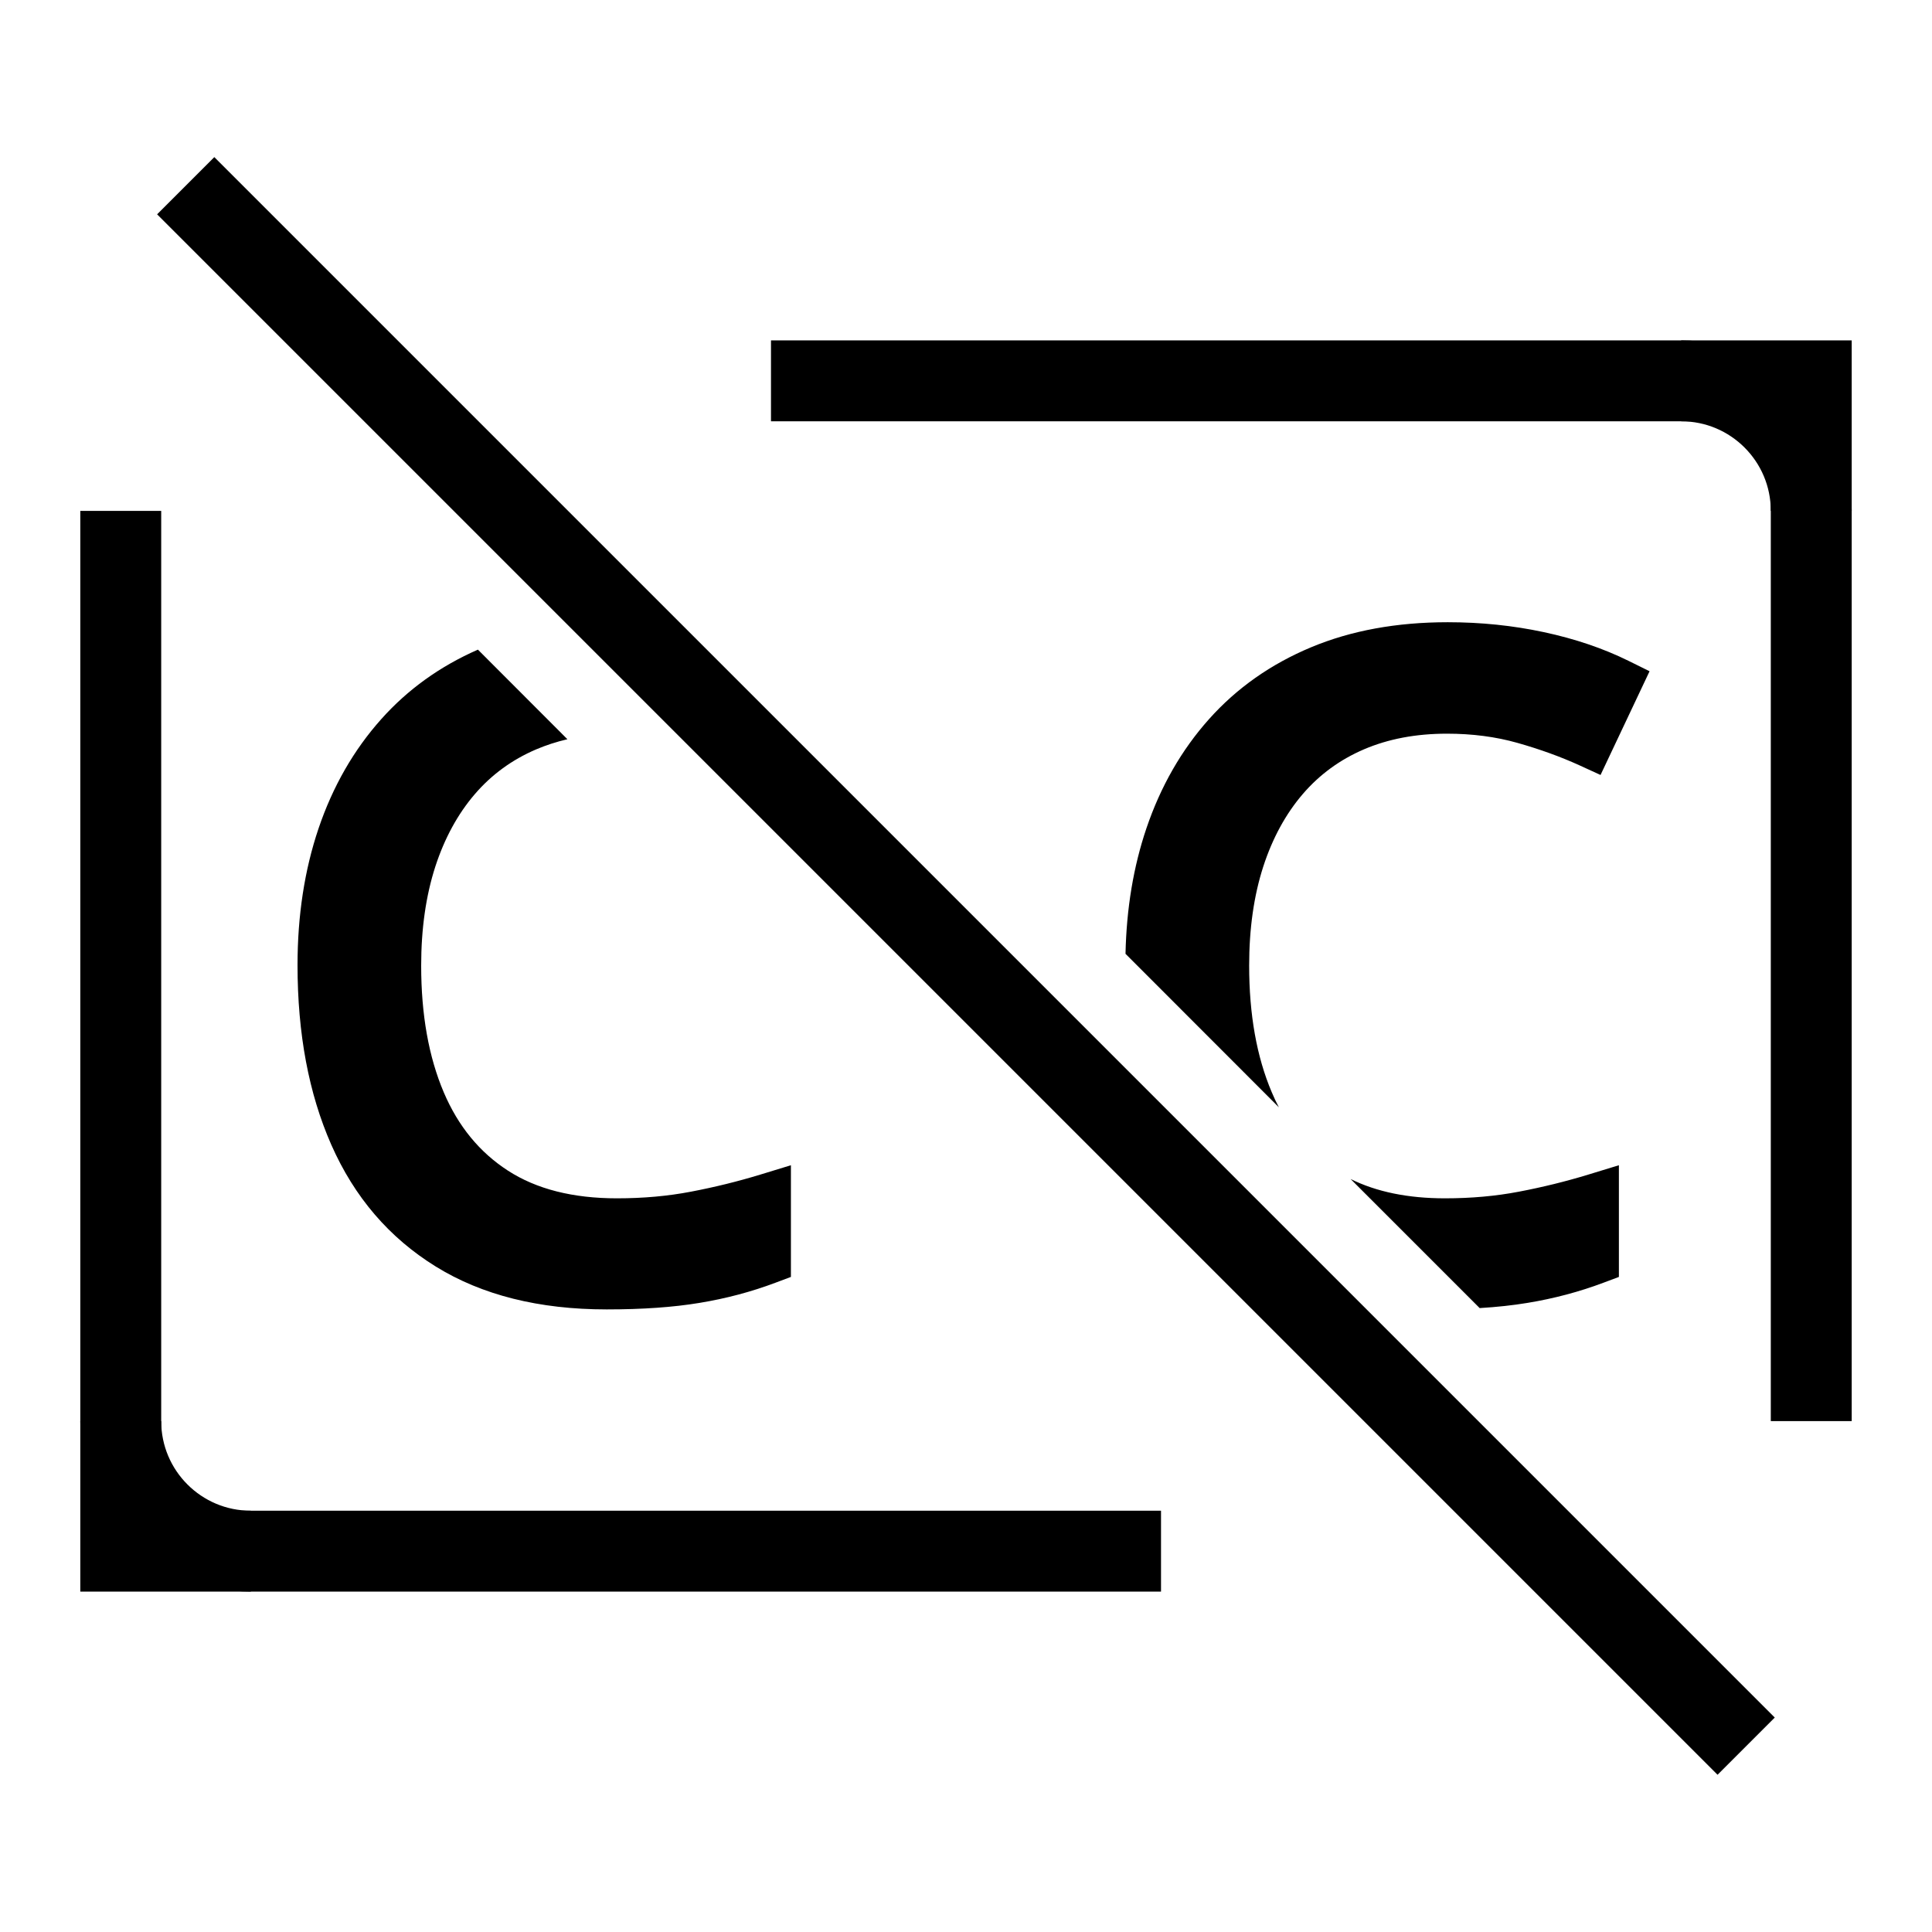
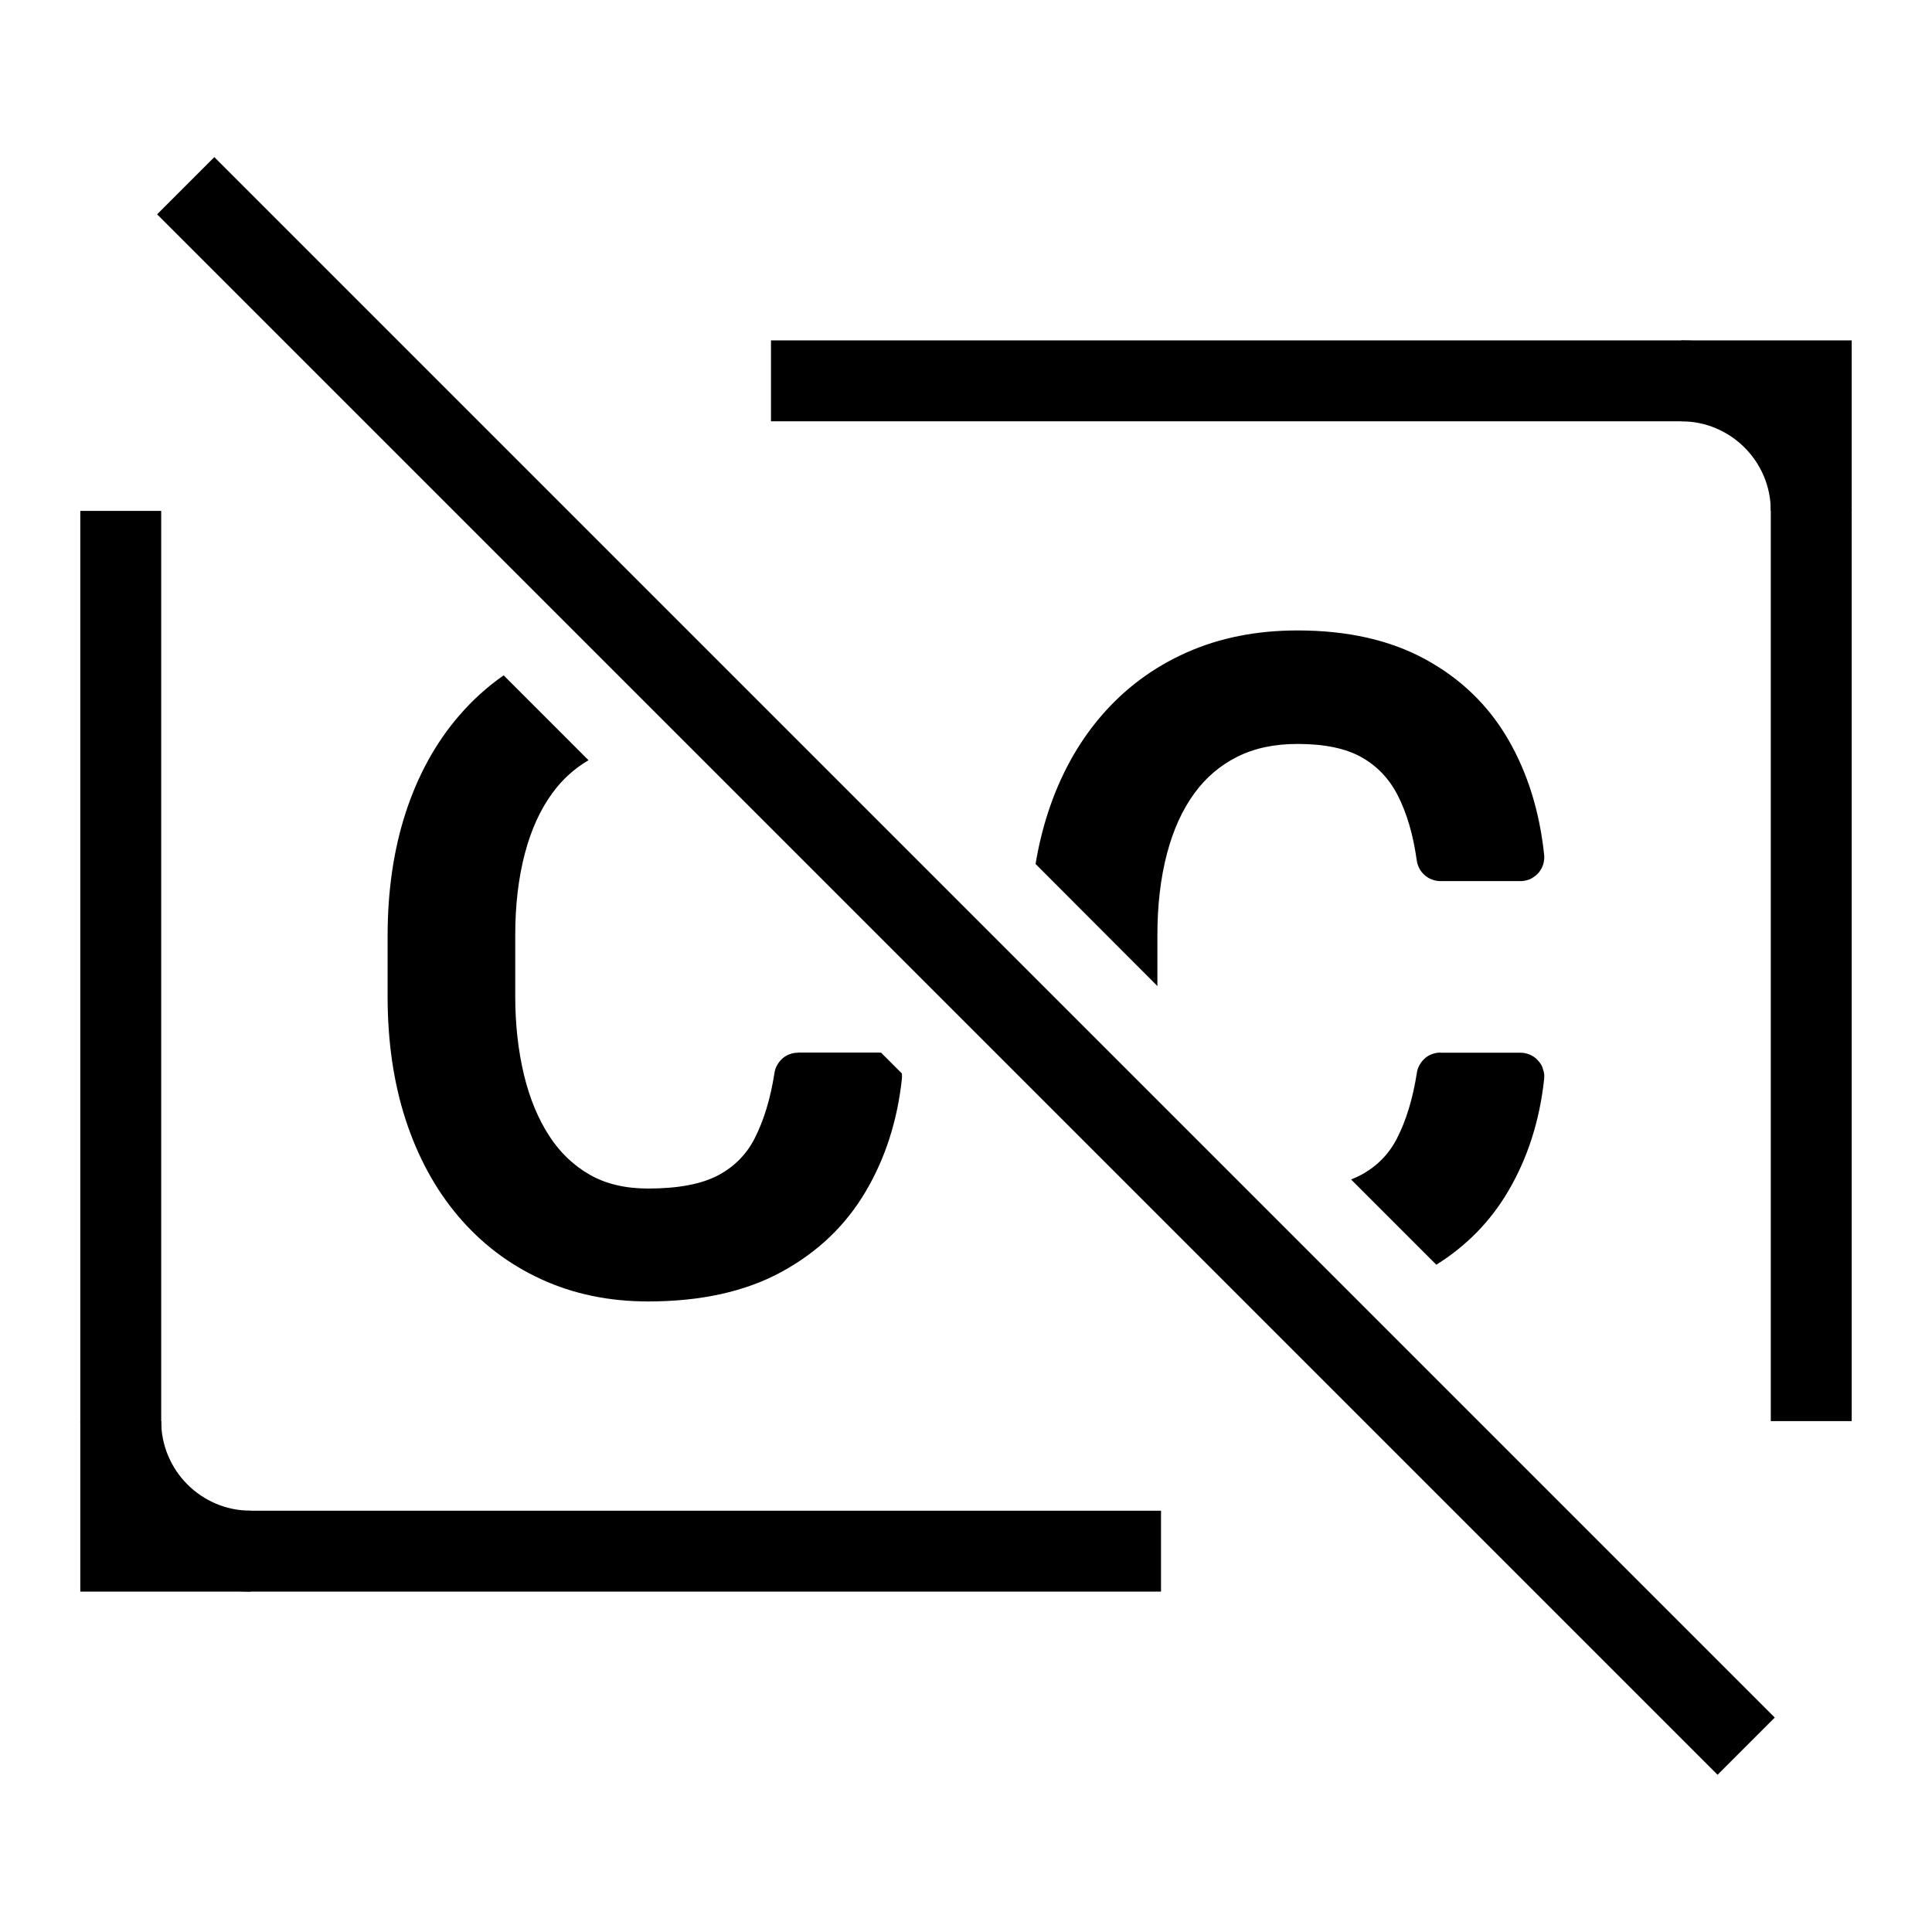
<svg xmlns="http://www.w3.org/2000/svg" width="16" height="16" stroke-width="0.67" viewBox="0 0 16 16">
  <path fill="none" stroke="currentColor" stroke-width="0.67" d="M6.385 3.154h8.615v8.615m-5.385 1.077H1V4.231" />
  <path fill="currentColor" d="M13.923 3.154a1.077 1.077 0 0 1 1.077 1.077V3.154Z" />
  <path fill="none" stroke="currentColor" stroke-width="0.67" d="M13.923 3.154a1.077 1.077 0 0 1 1.077 1.077" />
  <path fill="currentColor" d="M2.077 12.846A1.077 1.077 0 0 1 1 11.769v1.077Z" />
  <path fill="none" stroke="currentColor" stroke-width="0.67" d="M2.077 12.846A1.077 1.077 0 0 1 1 11.769" />
-   <path fill="currentColor" fill-rule="evenodd" d="M3.958 5.38q-.472.207-.801.576-.342.383-.519.905-.174.515-.174 1.132 0 .852.279 1.486.287.652.866 1.01.574.355 1.416.355.443 0 .768-.054.329-.054.629-.167l.128-.048v-.925l-.255.078q-.279.085-.573.141-.286.055-.613.055-.548 0-.902-.229-.353-.228-.532-.649-.187-.44-.187-1.049 0-.458.117-.82.115-.353.327-.6.208-.242.506-.37.124-.053.261-.085zm8.296 5.453q.216-.013.396-.043.329-.054.629-.167l.128-.048v-.925l-.255.078q-.279.085-.573.141-.286.055-.613.055-.458 0-.781-.16zM10.591 9.17q-.032-.06-.059-.125-.187-.44-.187-1.049 0-.458.117-.82.115-.353.327-.6.208-.242.506-.37.303-.13.688-.13.314 0 .583.076.279.079.512.185l.177.081.406-.859-.174-.086q-.314-.155-.702-.238-.383-.082-.795-.082-.635 0-1.131.207-.501.209-.846.595-.342.383-.519.905-.161.476-.173 1.039z" />
+   <path fill="currentColor" fill-rule="evenodd" d="M6.611 8.717H7.273q.012 0 .024.001l.172.172q.001.012.001.024 0 .011-.001.021-.056.519-.299.931-.249.424-.701.669-.448.243-1.102.243-.485 0-.885-.184-.401-.184-.688-.523-.284-.335-.436-.802Q3.21 8.811 3.21 8.252v-.501q0-.559.149-1.019.152-.467.442-.804.166-.193.37-.335l.703.703q-.177.103-.301.274-.149.205-.226.497-.08.303-.08.678V8.252q0 .346.072.648.07.292.21.508.133.205.336.321.2.114.482.114.375 0 .583-.111.198-.106.299-.303.115-.224.165-.544.005-.035.023-.066t.044-.054.06-.035q.033-.012.068-.012m2.976-.552L8.576 7.155q.037-.221.102-.422.152-.467.442-.804.293-.341.706-.525.411-.183.919-.183.62 0 1.057.238.442.24.689.666.24.415.297.954.002.019 0.0.039-.002.019-.007.038-.006.019-.015.036t-.021.032-.027.027-.032.022-.036.015q-.019.006-.038.008-.01.001-.02.001h-.663q-.036 0-.069-.013-.034-.012-.061-.036-.027-.023-.044-.055-.017-.032-.022-.067-.044-.318-.159-.542-.104-.202-.295-.311-.196-.112-.534-.112-.288 0-.5.107-.211.106-.354.302-.149.205-.226.497-.08.303-.08.678zm2.343.552h.663q.019 0 .039.004t.037.011.034.018.03.025.025.03.018.034.011.037.004.038q0 .011-.001.021-.056.519-.299.931-.219.372-.594.607l-.706-.706q.043-.017.081-.037.198-.106.299-.303.115-.224.165-.544.005-.035.023-.066t.044-.054.06-.035.068-.012" />
  <path fill="none" stroke="currentColor" stroke-width="0.67" d="m1.538 1.538 12.923 12.923" />
</svg>
